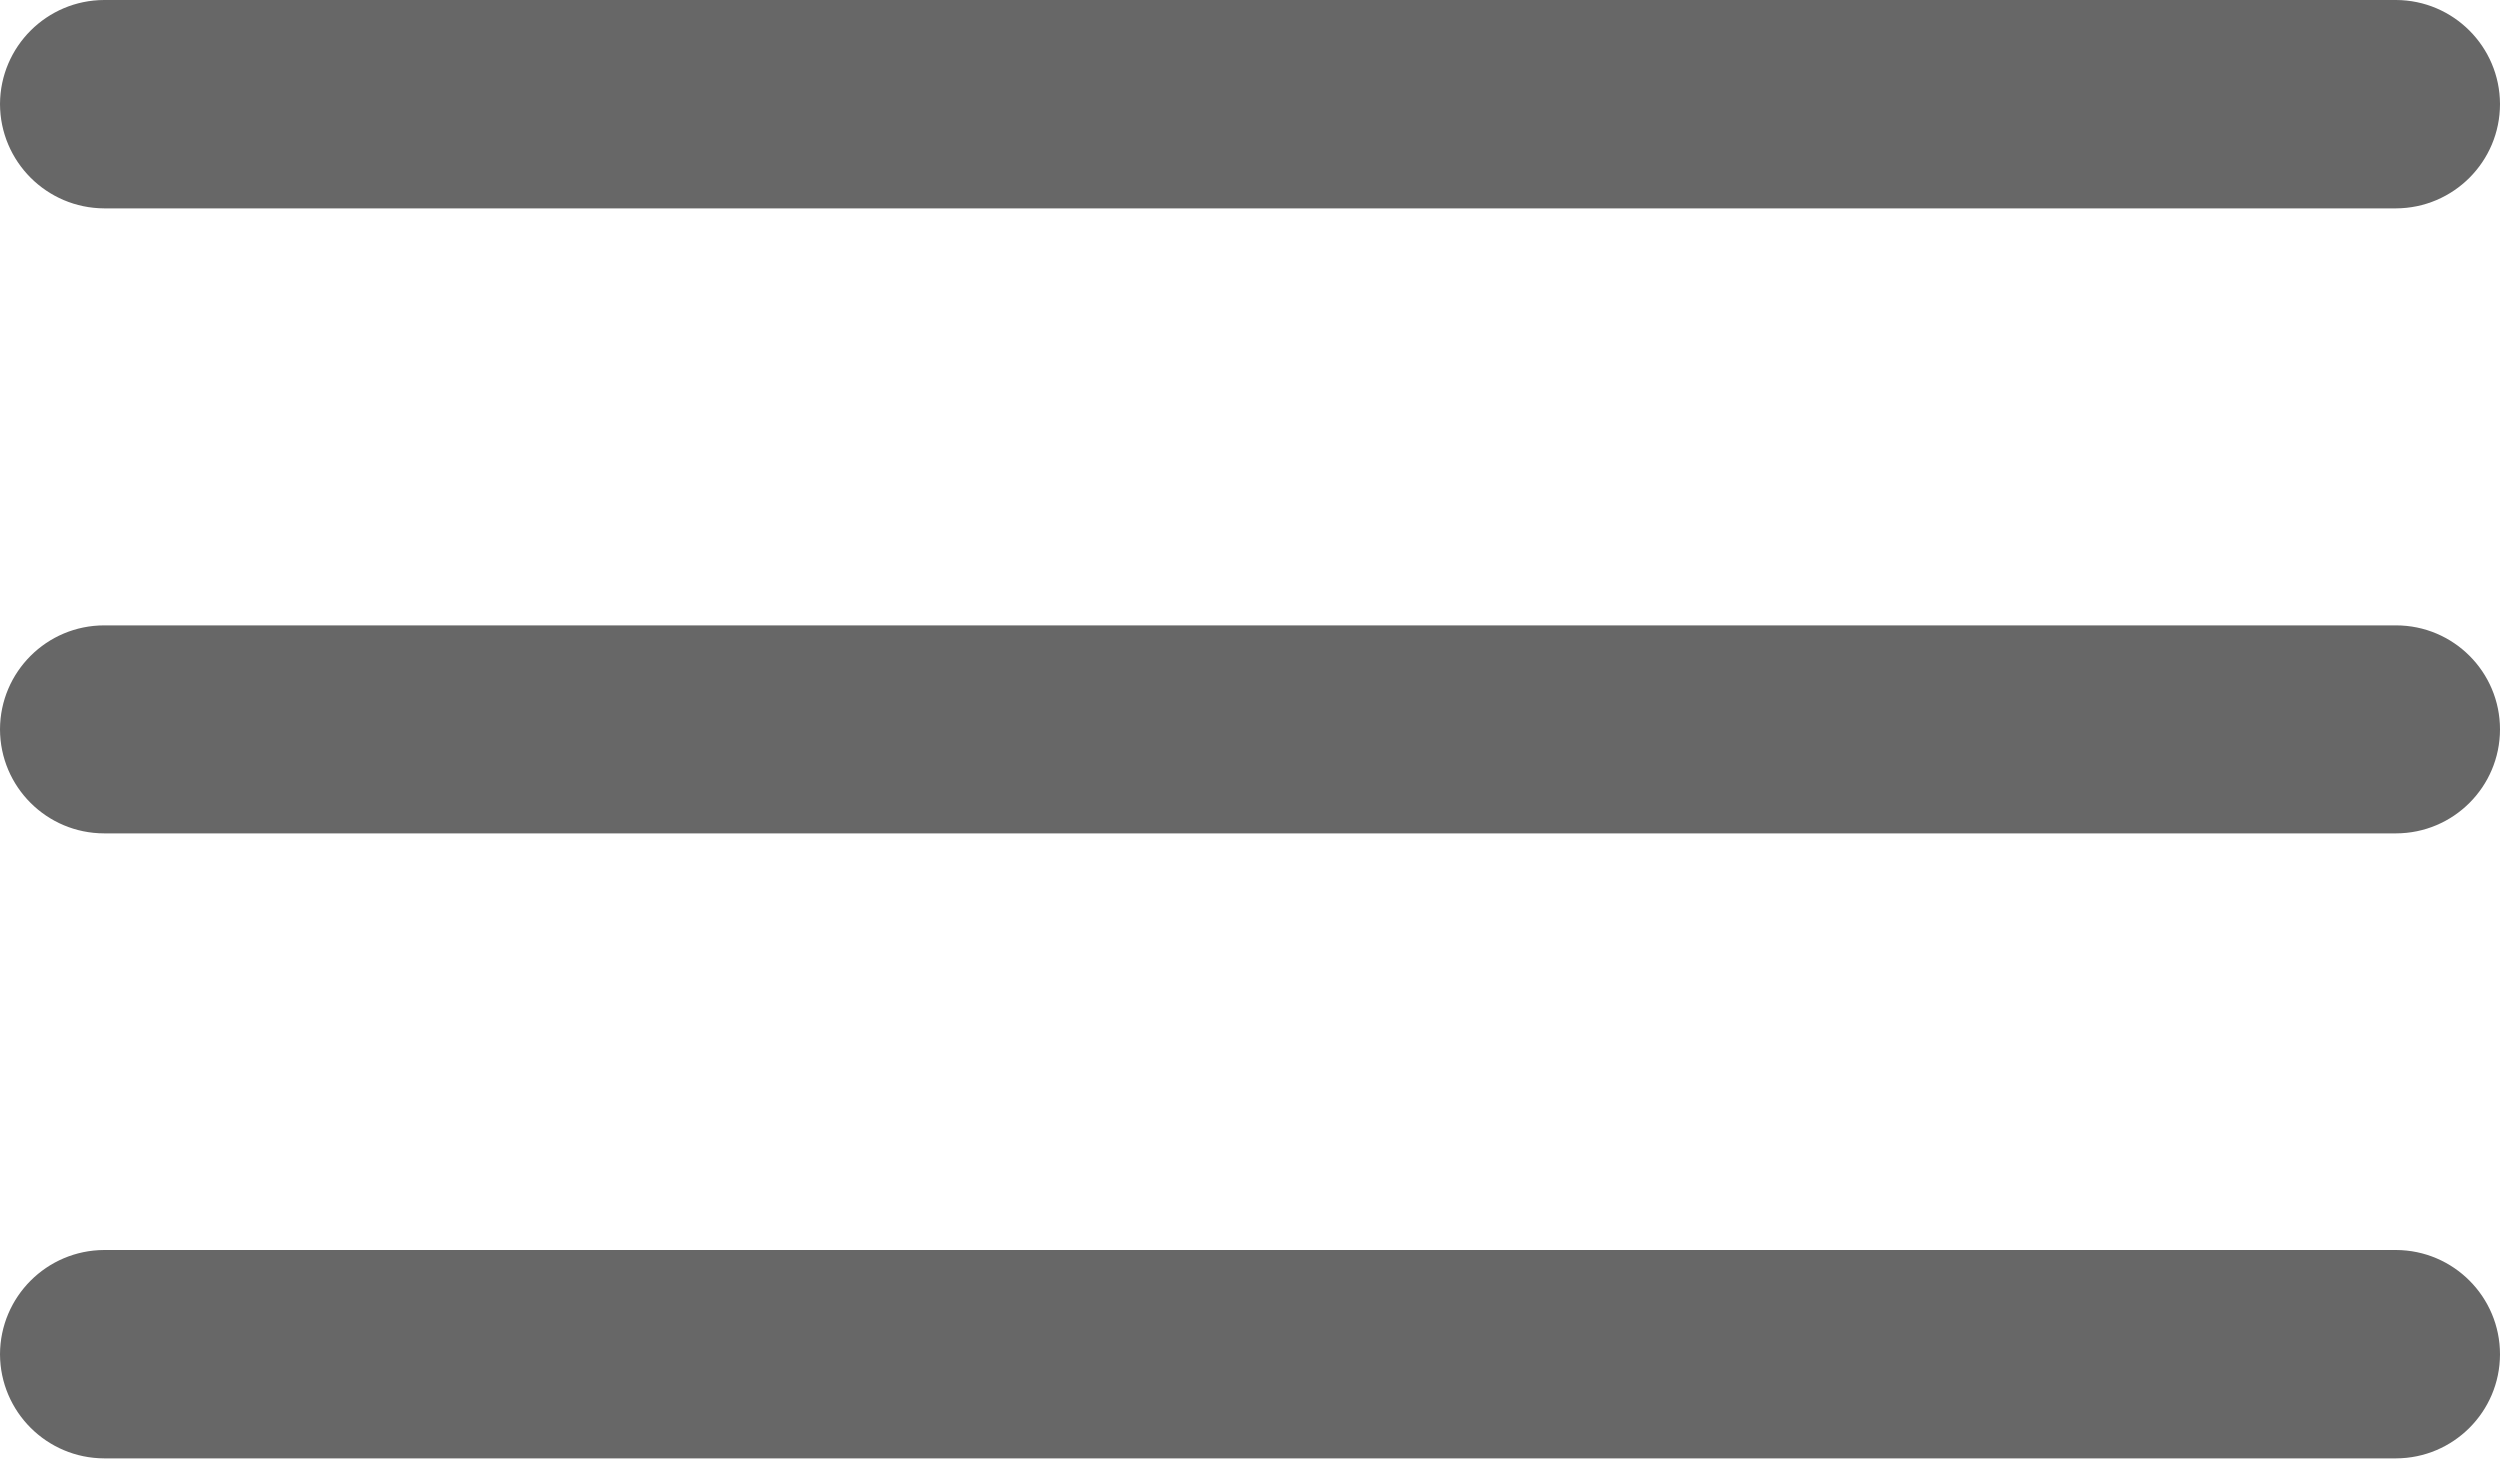
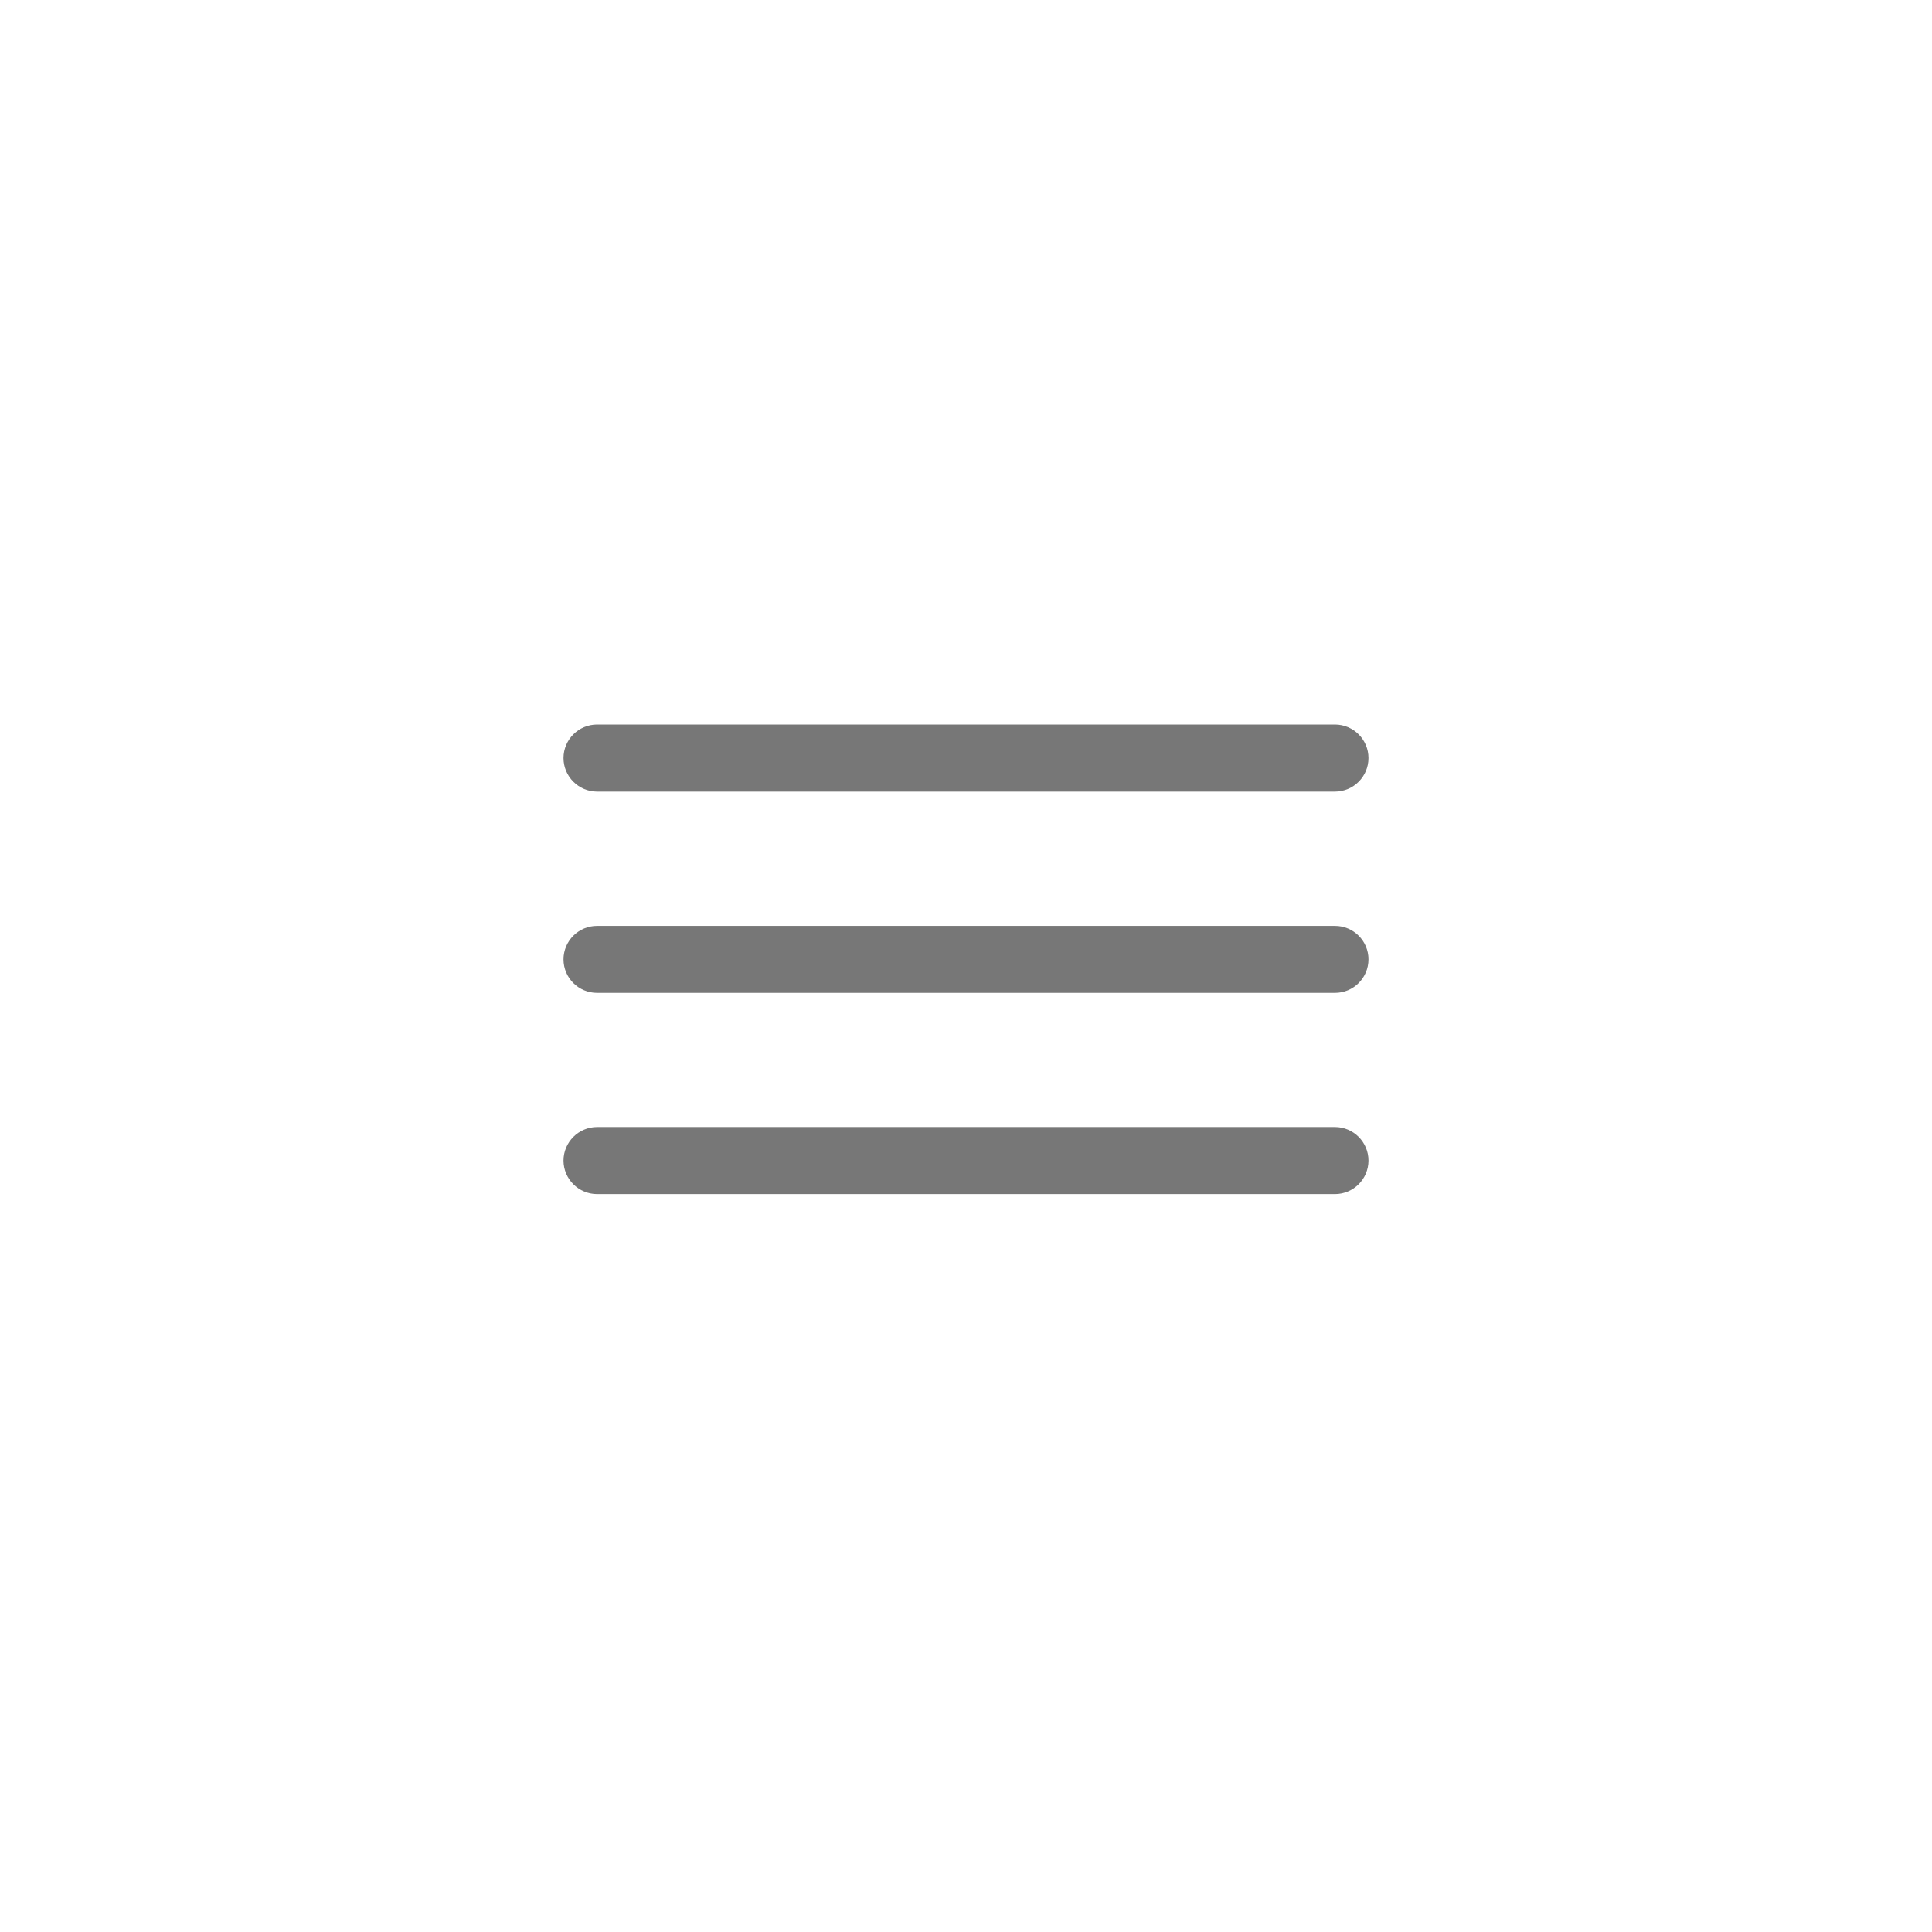
- <svg xmlns="http://www.w3.org/2000/svg" width="20" height="11.667" viewBox="0 0 20 11.667">
-   <path d="M-11395.166-15423.333a.836.836,0,0,1-.834-.832.837.837,0,0,1,.834-.835h18.334a.835.835,0,0,1,.832.835.834.834,0,0,1-.832.832Zm0-5a.834.834,0,0,1-.834-.832.834.834,0,0,1,.834-.832h18.334a.832.832,0,0,1,.832.832.833.833,0,0,1-.832.832Zm0-5a.837.837,0,0,1-.834-.835.836.836,0,0,1,.834-.832h18.334a.835.835,0,0,1,.832.832.835.835,0,0,1-.832.835Z" transform="translate(11396 15435)" fill="#676767" />
+ <svg xmlns="http://www.w3.org/2000/svg" width="48" height="48" viewBox="0 0 48 48">
+   <path d="M-11395.166-15423.333a.836.836,0,0,1-.834-.832.837.837,0,0,1,.834-.835h18.334a.835.835,0,0,1,.832.835.834.834,0,0,1-.832.832Zm0-5a.834.834,0,0,1-.834-.832.834.834,0,0,1,.834-.832h18.334a.832.832,0,0,1,.832.832.833.833,0,0,1-.832.832Zm0-5a.837.837,0,0,1-.834-.835.836.836,0,0,1,.834-.832h18.334a.835.835,0,0,1,.832.832.835.835,0,0,1-.832.835Z" transform="translate(11410 15453)" fill="#777" />
+   <rect width="48" height="48" fill="none" />
</svg>
